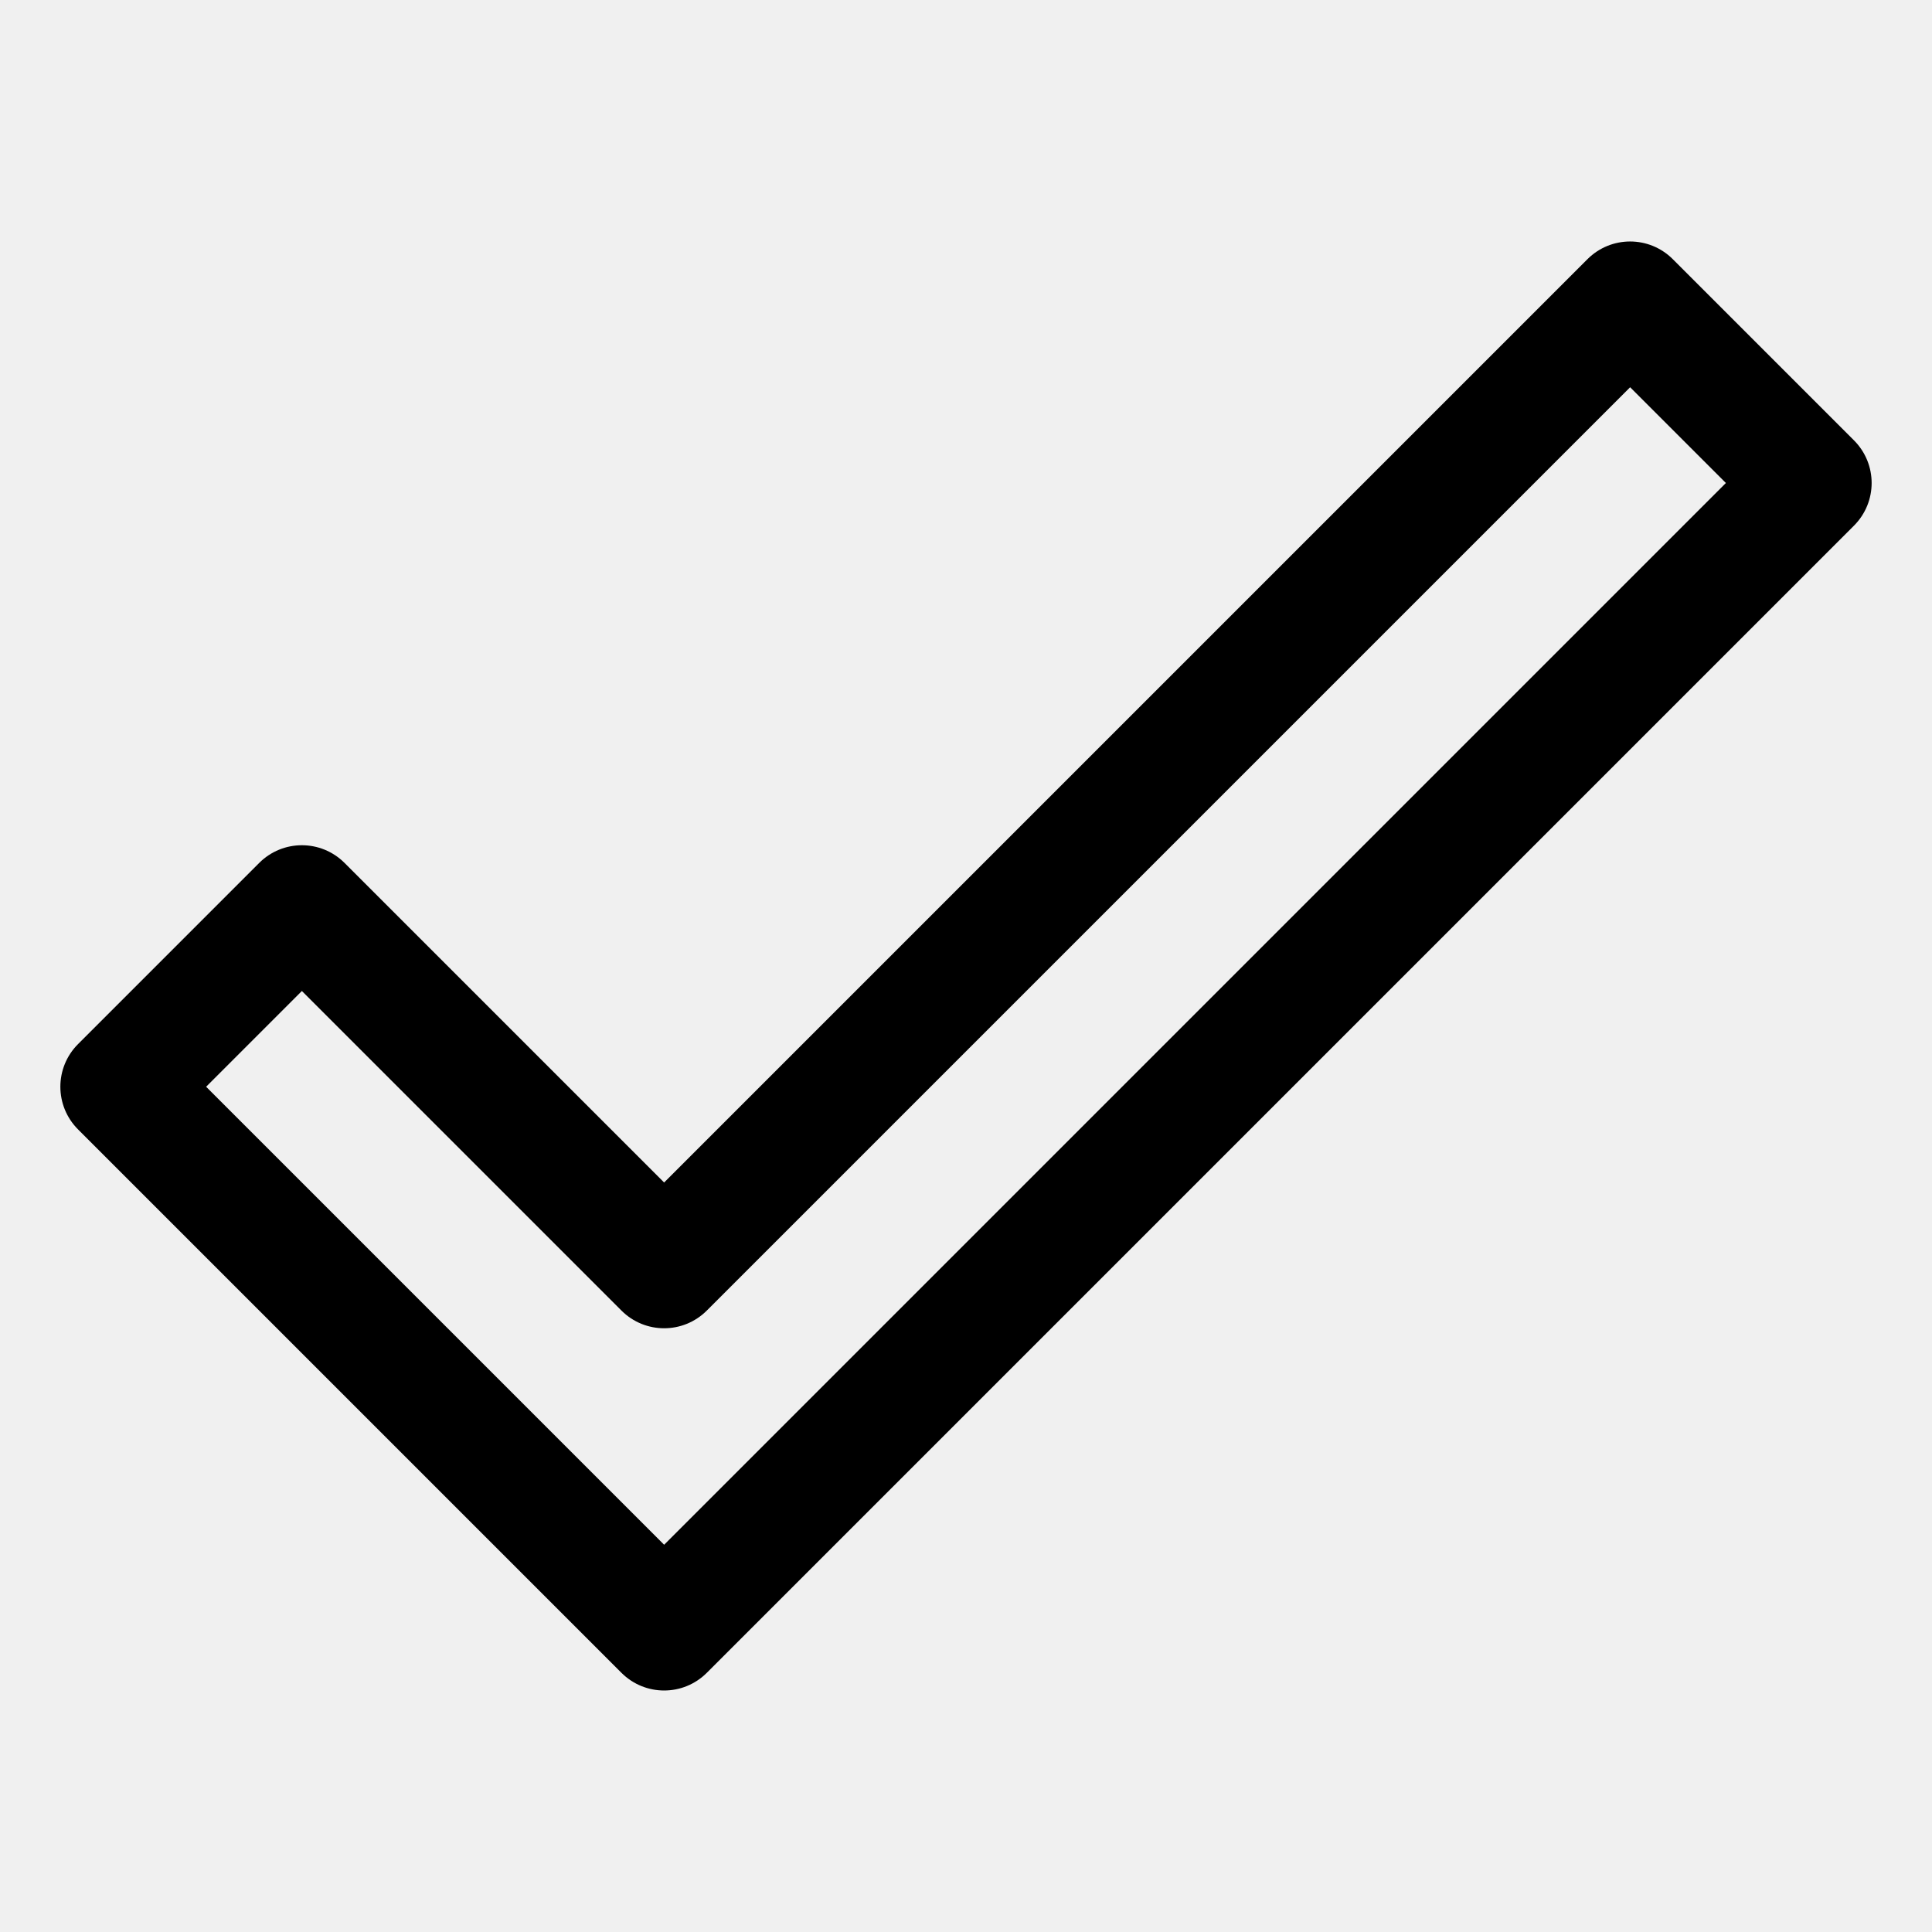
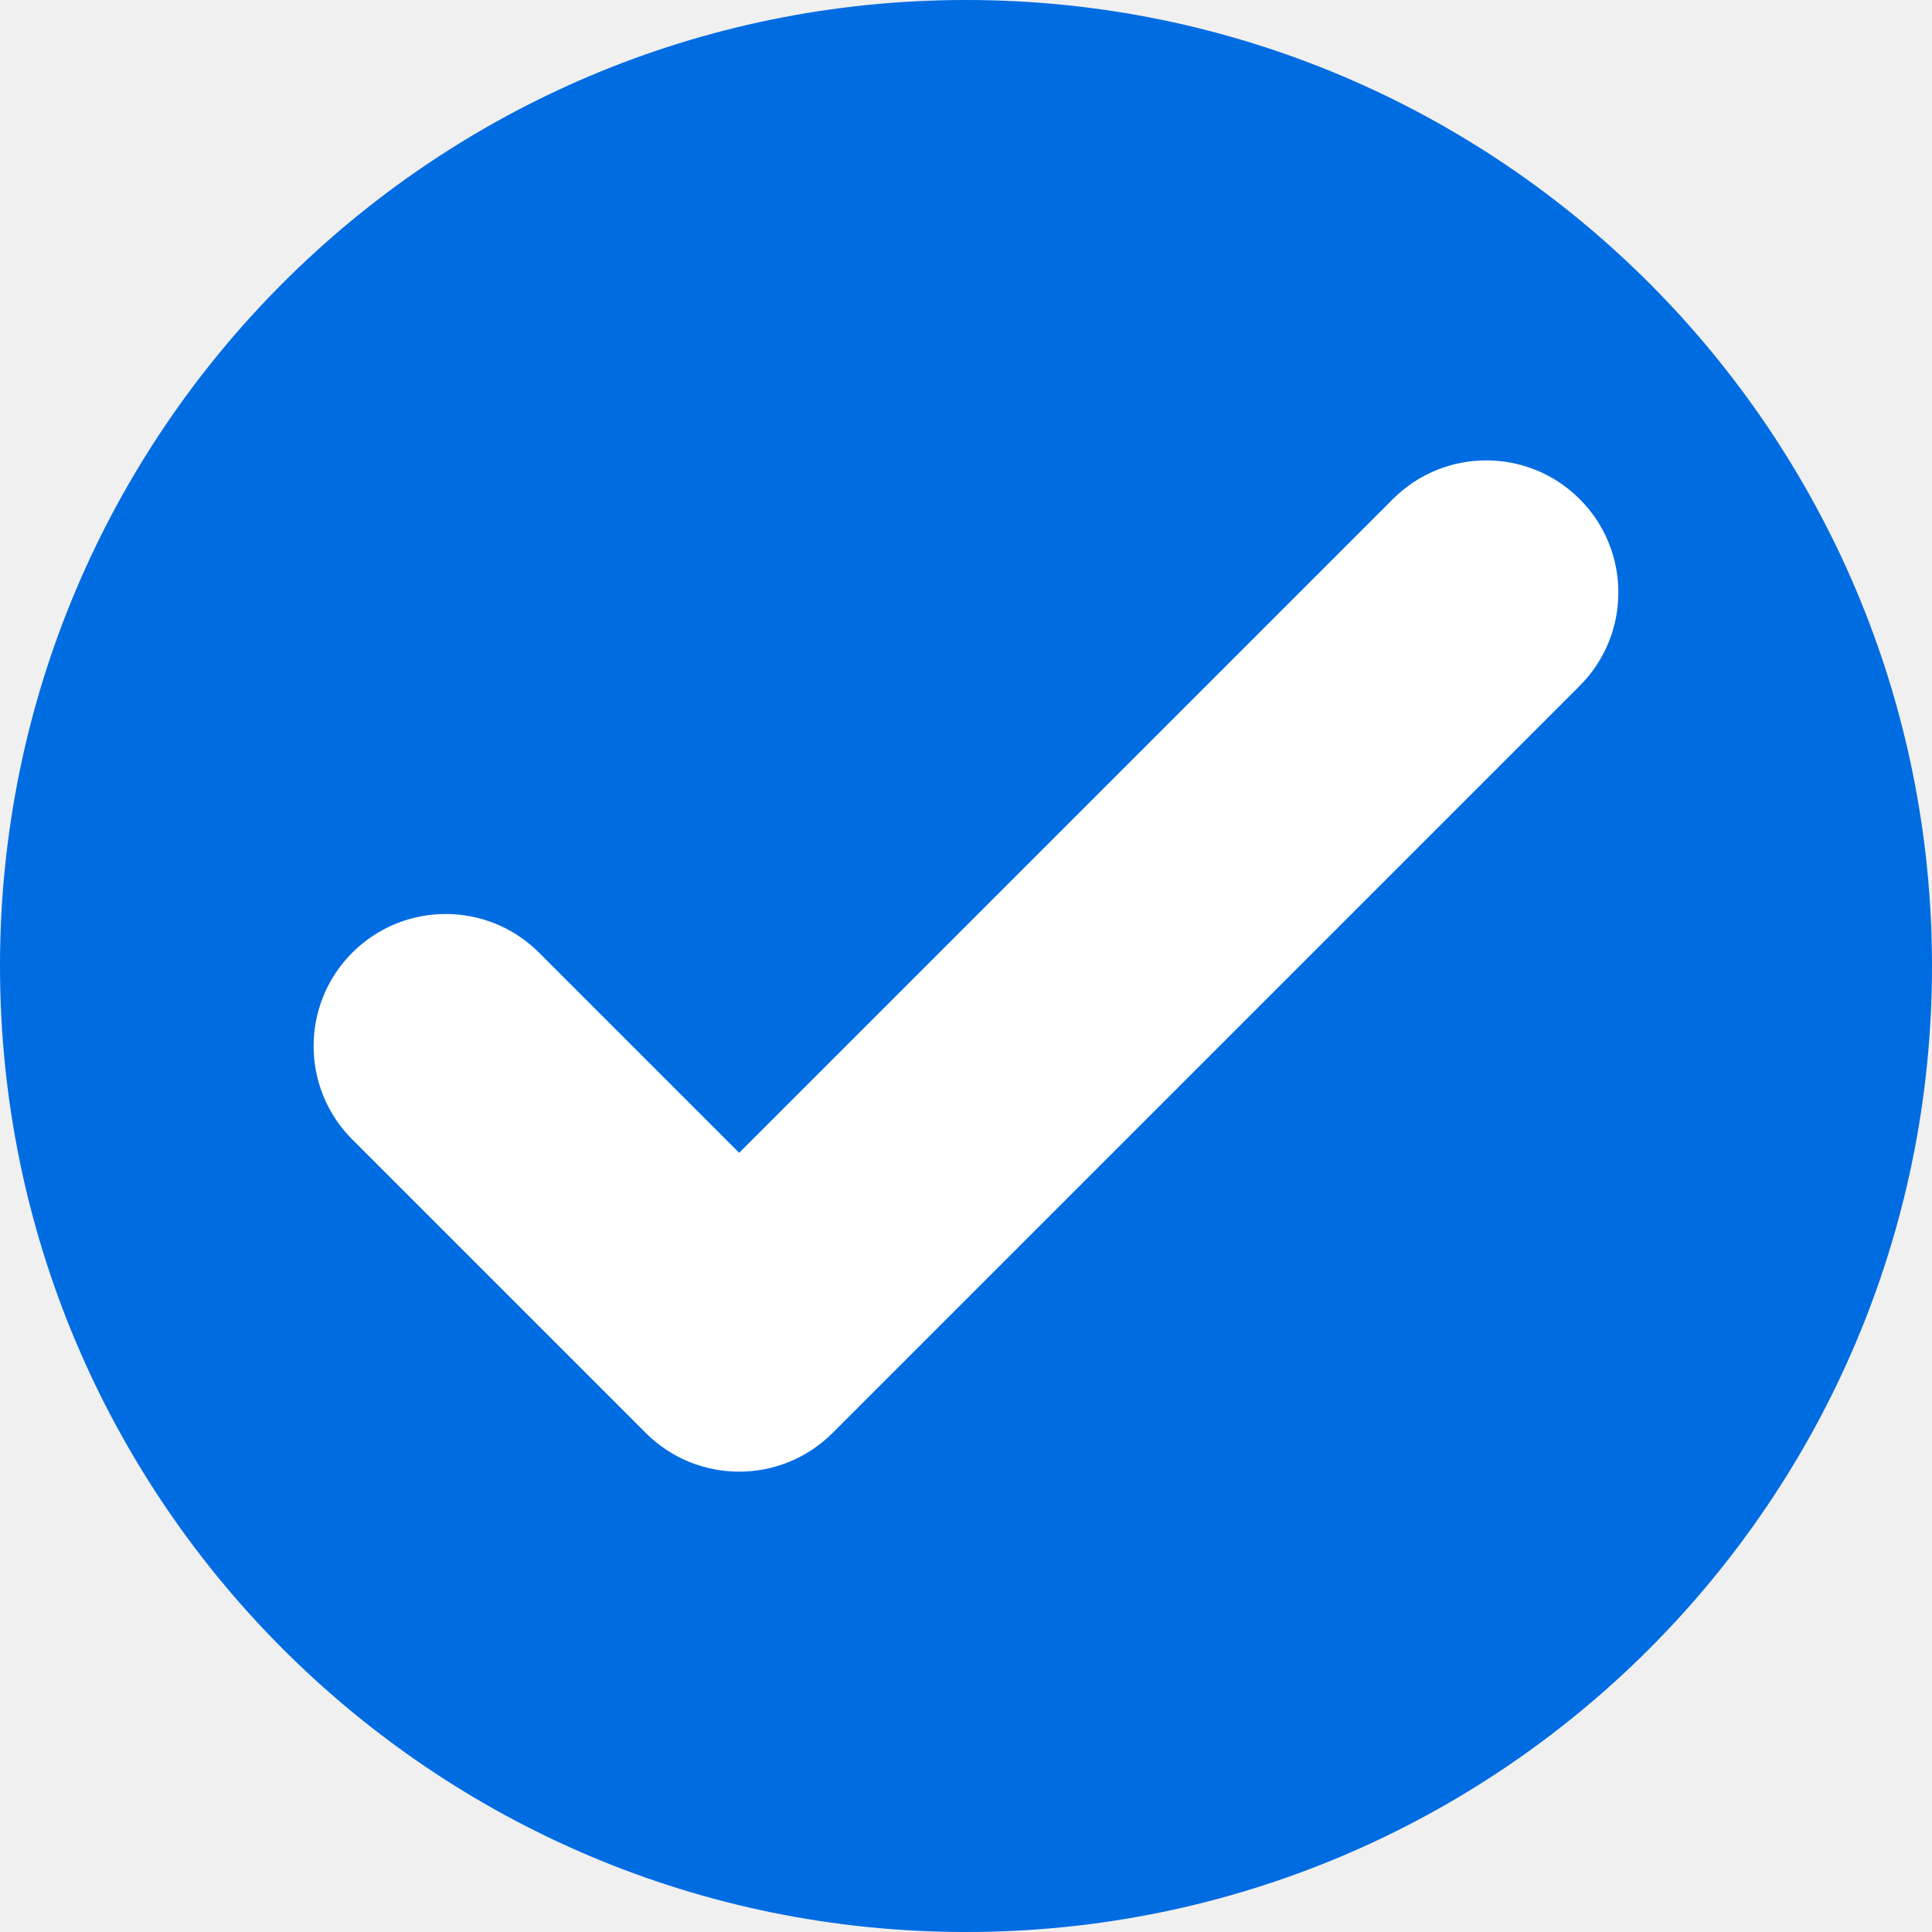
- <svg xmlns="http://www.w3.org/2000/svg" enable-background="new 0 0 32 32" height="512" viewBox="0 0 32 32" width="512">
-   <g id="_x36_2_check">
-     <path d="m30.707 7.293-3-3c-.391-.391-1.023-.391-1.414 0l-15.293 15.293-5.293-5.293c-.391-.391-1.023-.391-1.414 0l-3 3c-.391.391-.391 1.023 0 1.414l9 9c.195.195.451.293.707.293s.512-.098.707-.293l19-19c.391-.391.391-1.023 0-1.414zm-19.707 18.293-7.586-7.586 1.586-1.586 5.293 5.293c.391.391 1.023.391 1.414 0l15.293-15.293 1.586 1.586z" />
+ <svg xmlns="http://www.w3.org/2000/svg" id="Layer_2" viewBox="0 0 512 512" data-name="Layer 2">
+   <g id="Icon">
+     <g id="_08" data-name="08">
+       <circle cx="256" cy="256" fill="#006ce2" r="256" />
+       <path d="m418.63 132.26c-13.67-13.67-35.83-13.67-49.5 0l-173.24 173.24-53.03-53.03c-13.67-13.67-35.83-13.67-49.5 0-13.67 13.67-13.67 35.83 0 49.5l77.78 77.78c13.67 13.67 35.83 13.67 49.5 0s197.99-197.99 197.99-197.99c13.67-13.67 13.67-35.83 0-49.5z" fill="#fff" />
+     </g>
  </g>
</svg>
